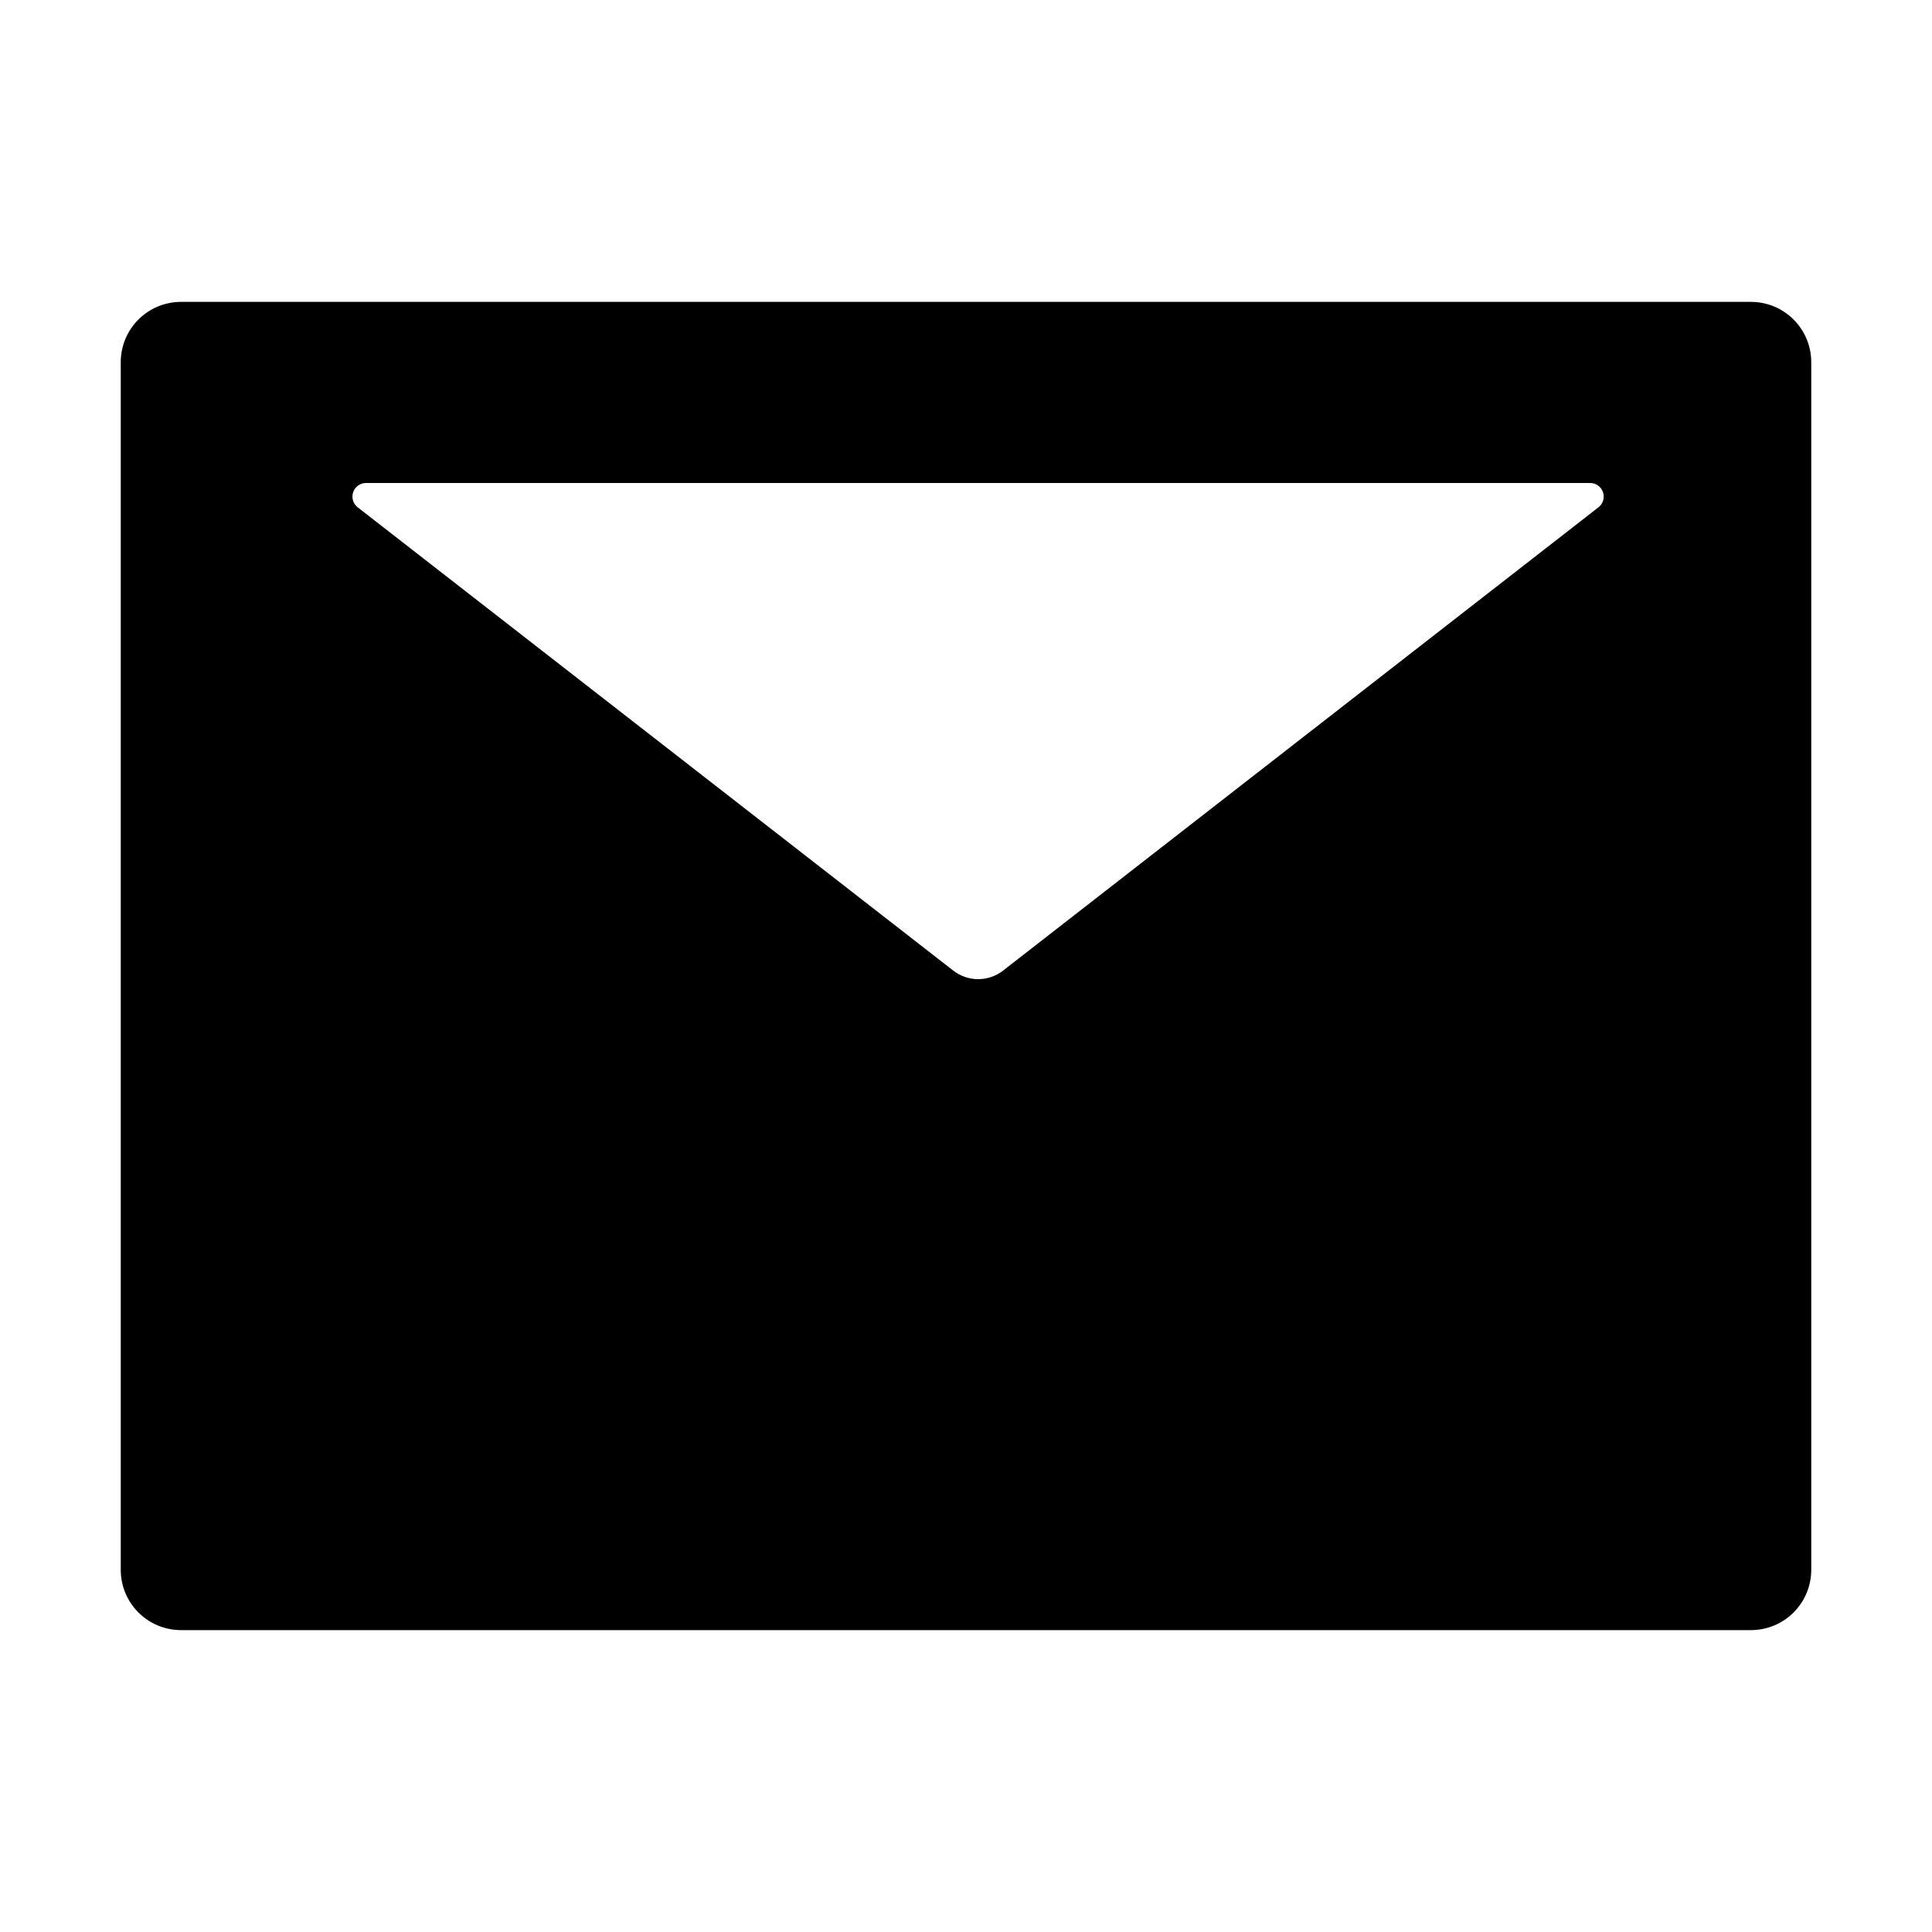
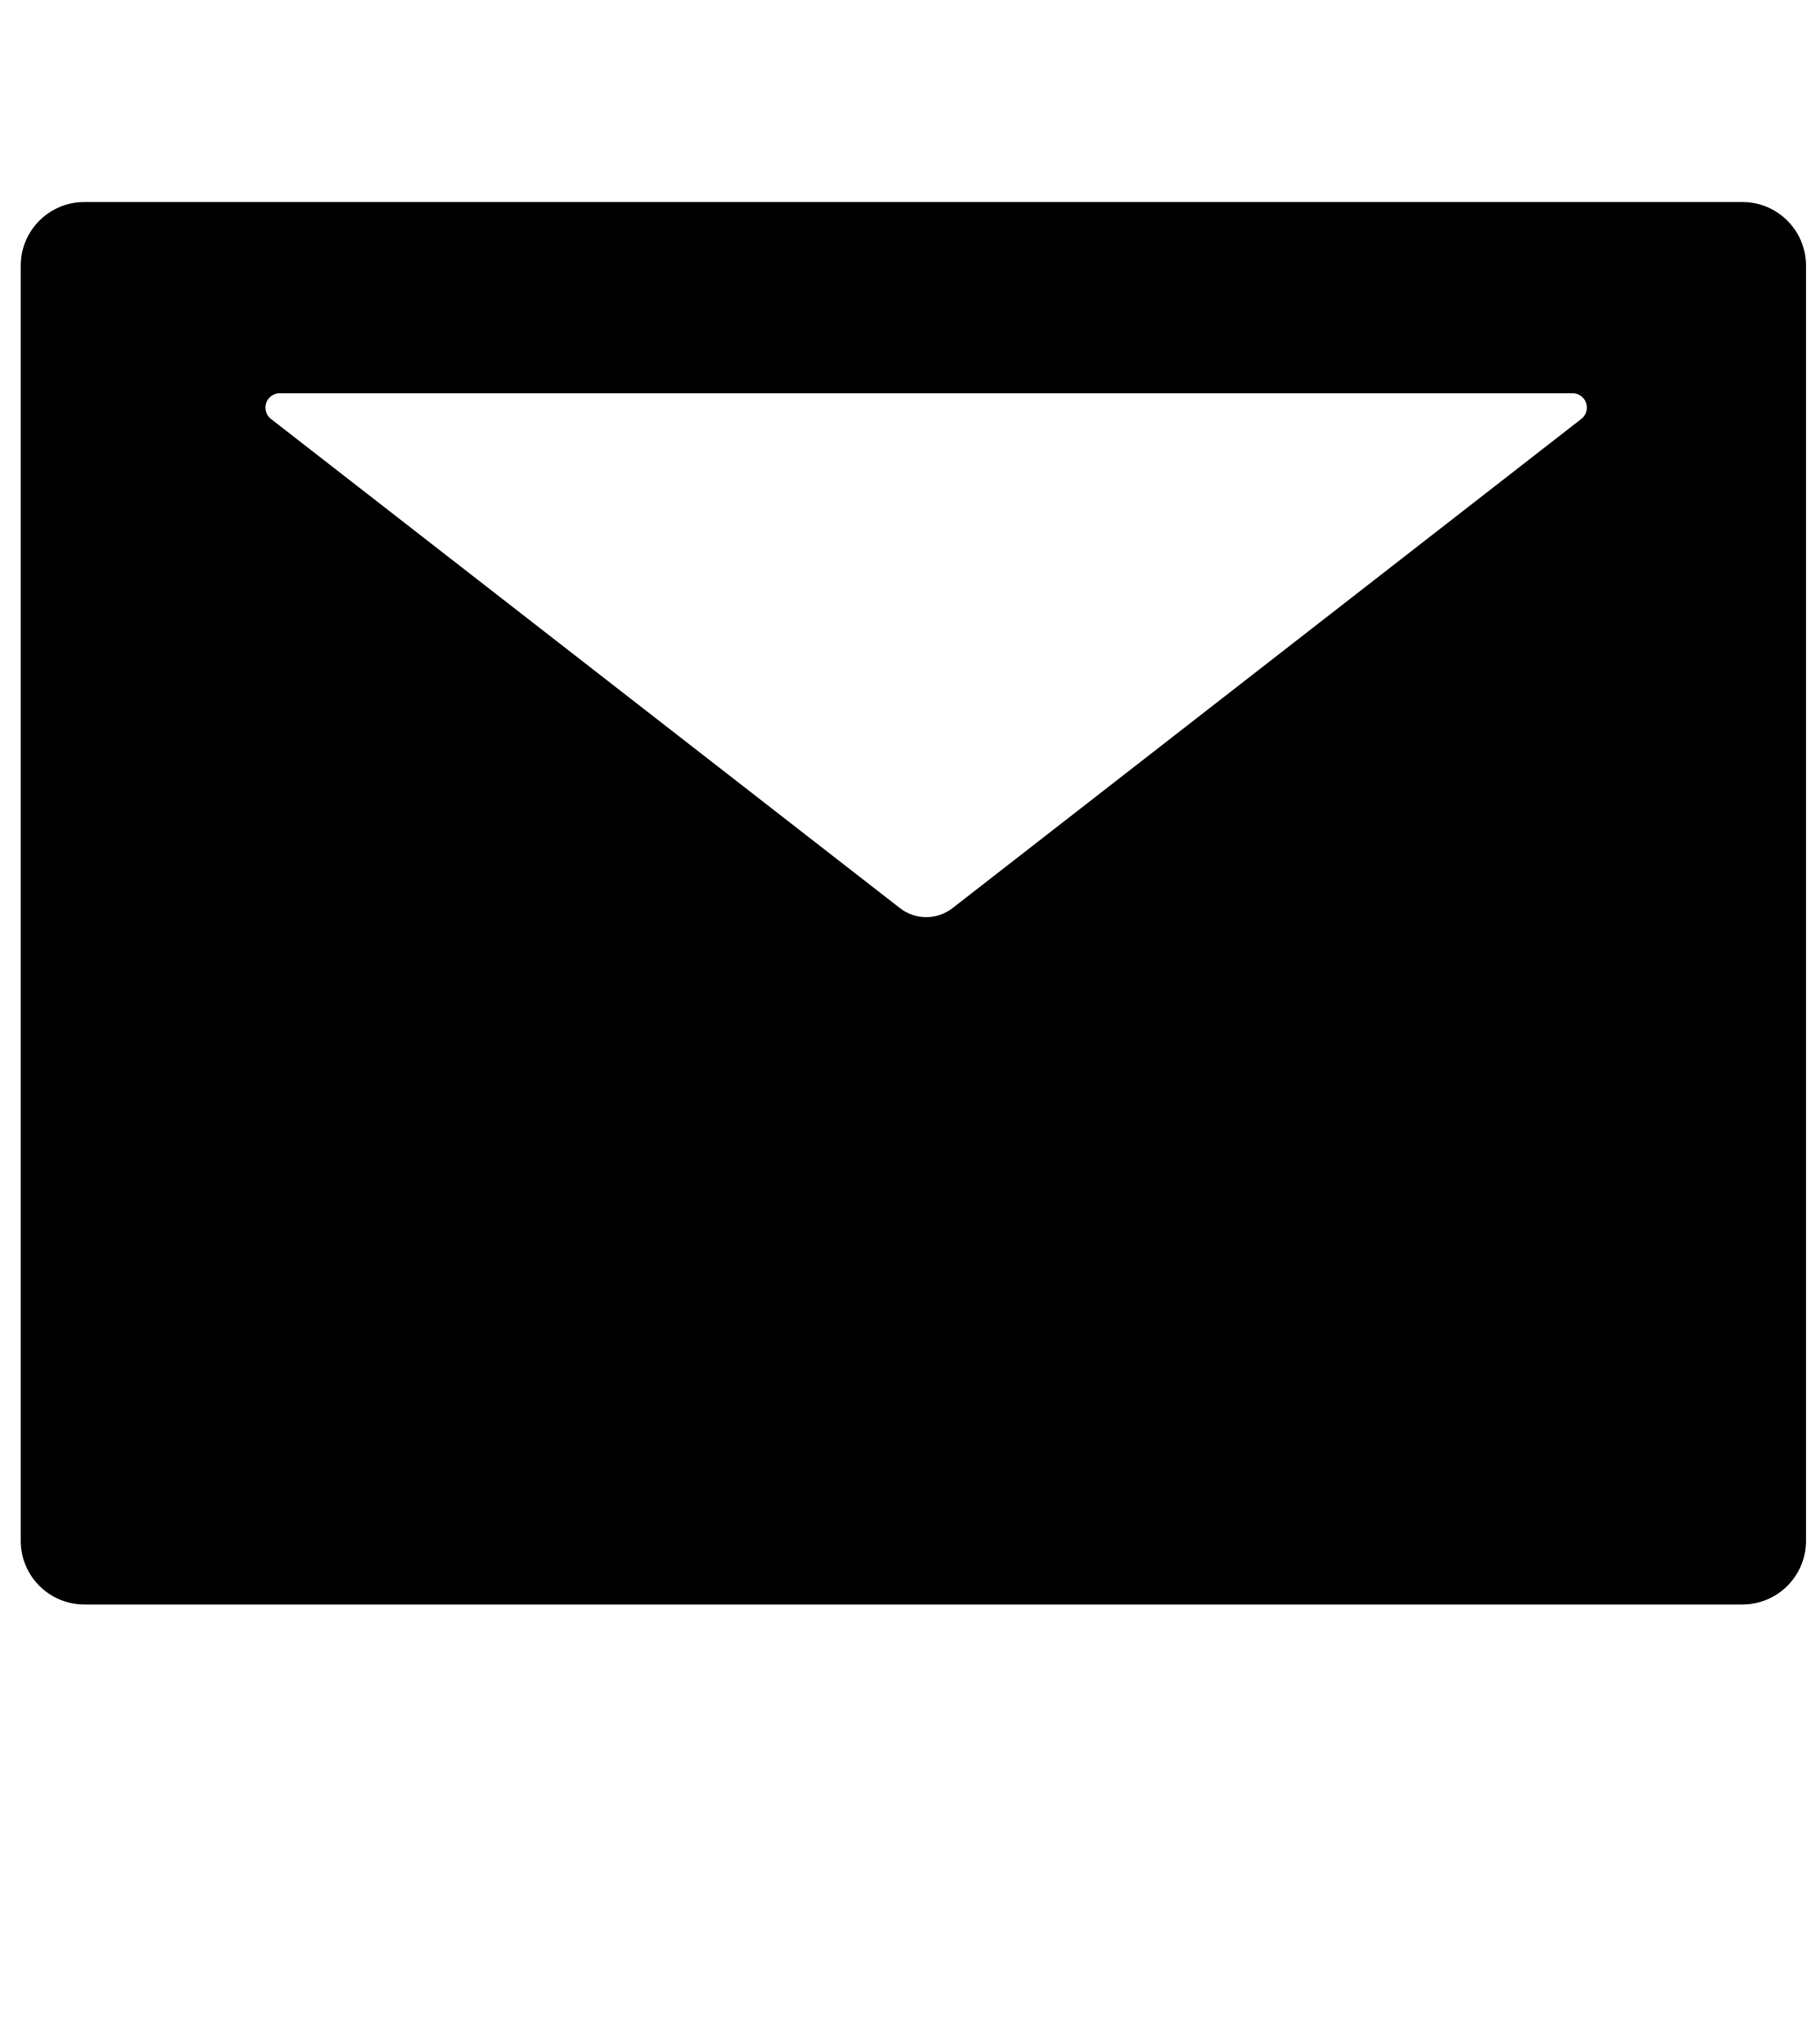
- <svg xmlns="http://www.w3.org/2000/svg" class="icon" viewBox="0 0 1024 1024">
-   <path d="M928 160H96c-17.7 0-32 14.3-32 32v640c0 17.7 14.3 32 32 32h832c17.7 0 32-14.3 32-32V192c0-17.7-14.3-32-32-32zm-80.8 108.9L531.7 514.4c-7.8 6.1-18.7 6.1-26.5 0L189.6 268.9A7.2 7.2 0 0 1 194 256h648.8a7.2 7.2 0 0 1 4.4 12.9z" />
+ <svg xmlns="http://www.w3.org/2000/svg" version="1.1" id="Layer_1" x="0px" y="0px" width="913px" height="1024px" viewBox="0 0 913 1024" style="enable-background:new 0 0 913 1024;" xml:space="preserve">
+   <path d="M874.4,101.4h-832c-17.7,0-32,14.3-32,32v640c0,17.7,14.3,32,32,32h832c17.7,0,32-14.3,32-32v-640  C906.4,115.7,892.1,101.4,874.4,101.4z M793.6,210.3L478.1,455.8c-7.8,6.1-18.7,6.1-26.5,0L136,210.3c-3.1-2.4-3.7-7-1.3-10.1  c1.4-1.8,3.5-2.8,5.7-2.8h648.8c4,0,7.2,3.2,7.2,7.2C796.4,206.8,795.4,208.9,793.6,210.3z" />
</svg>
